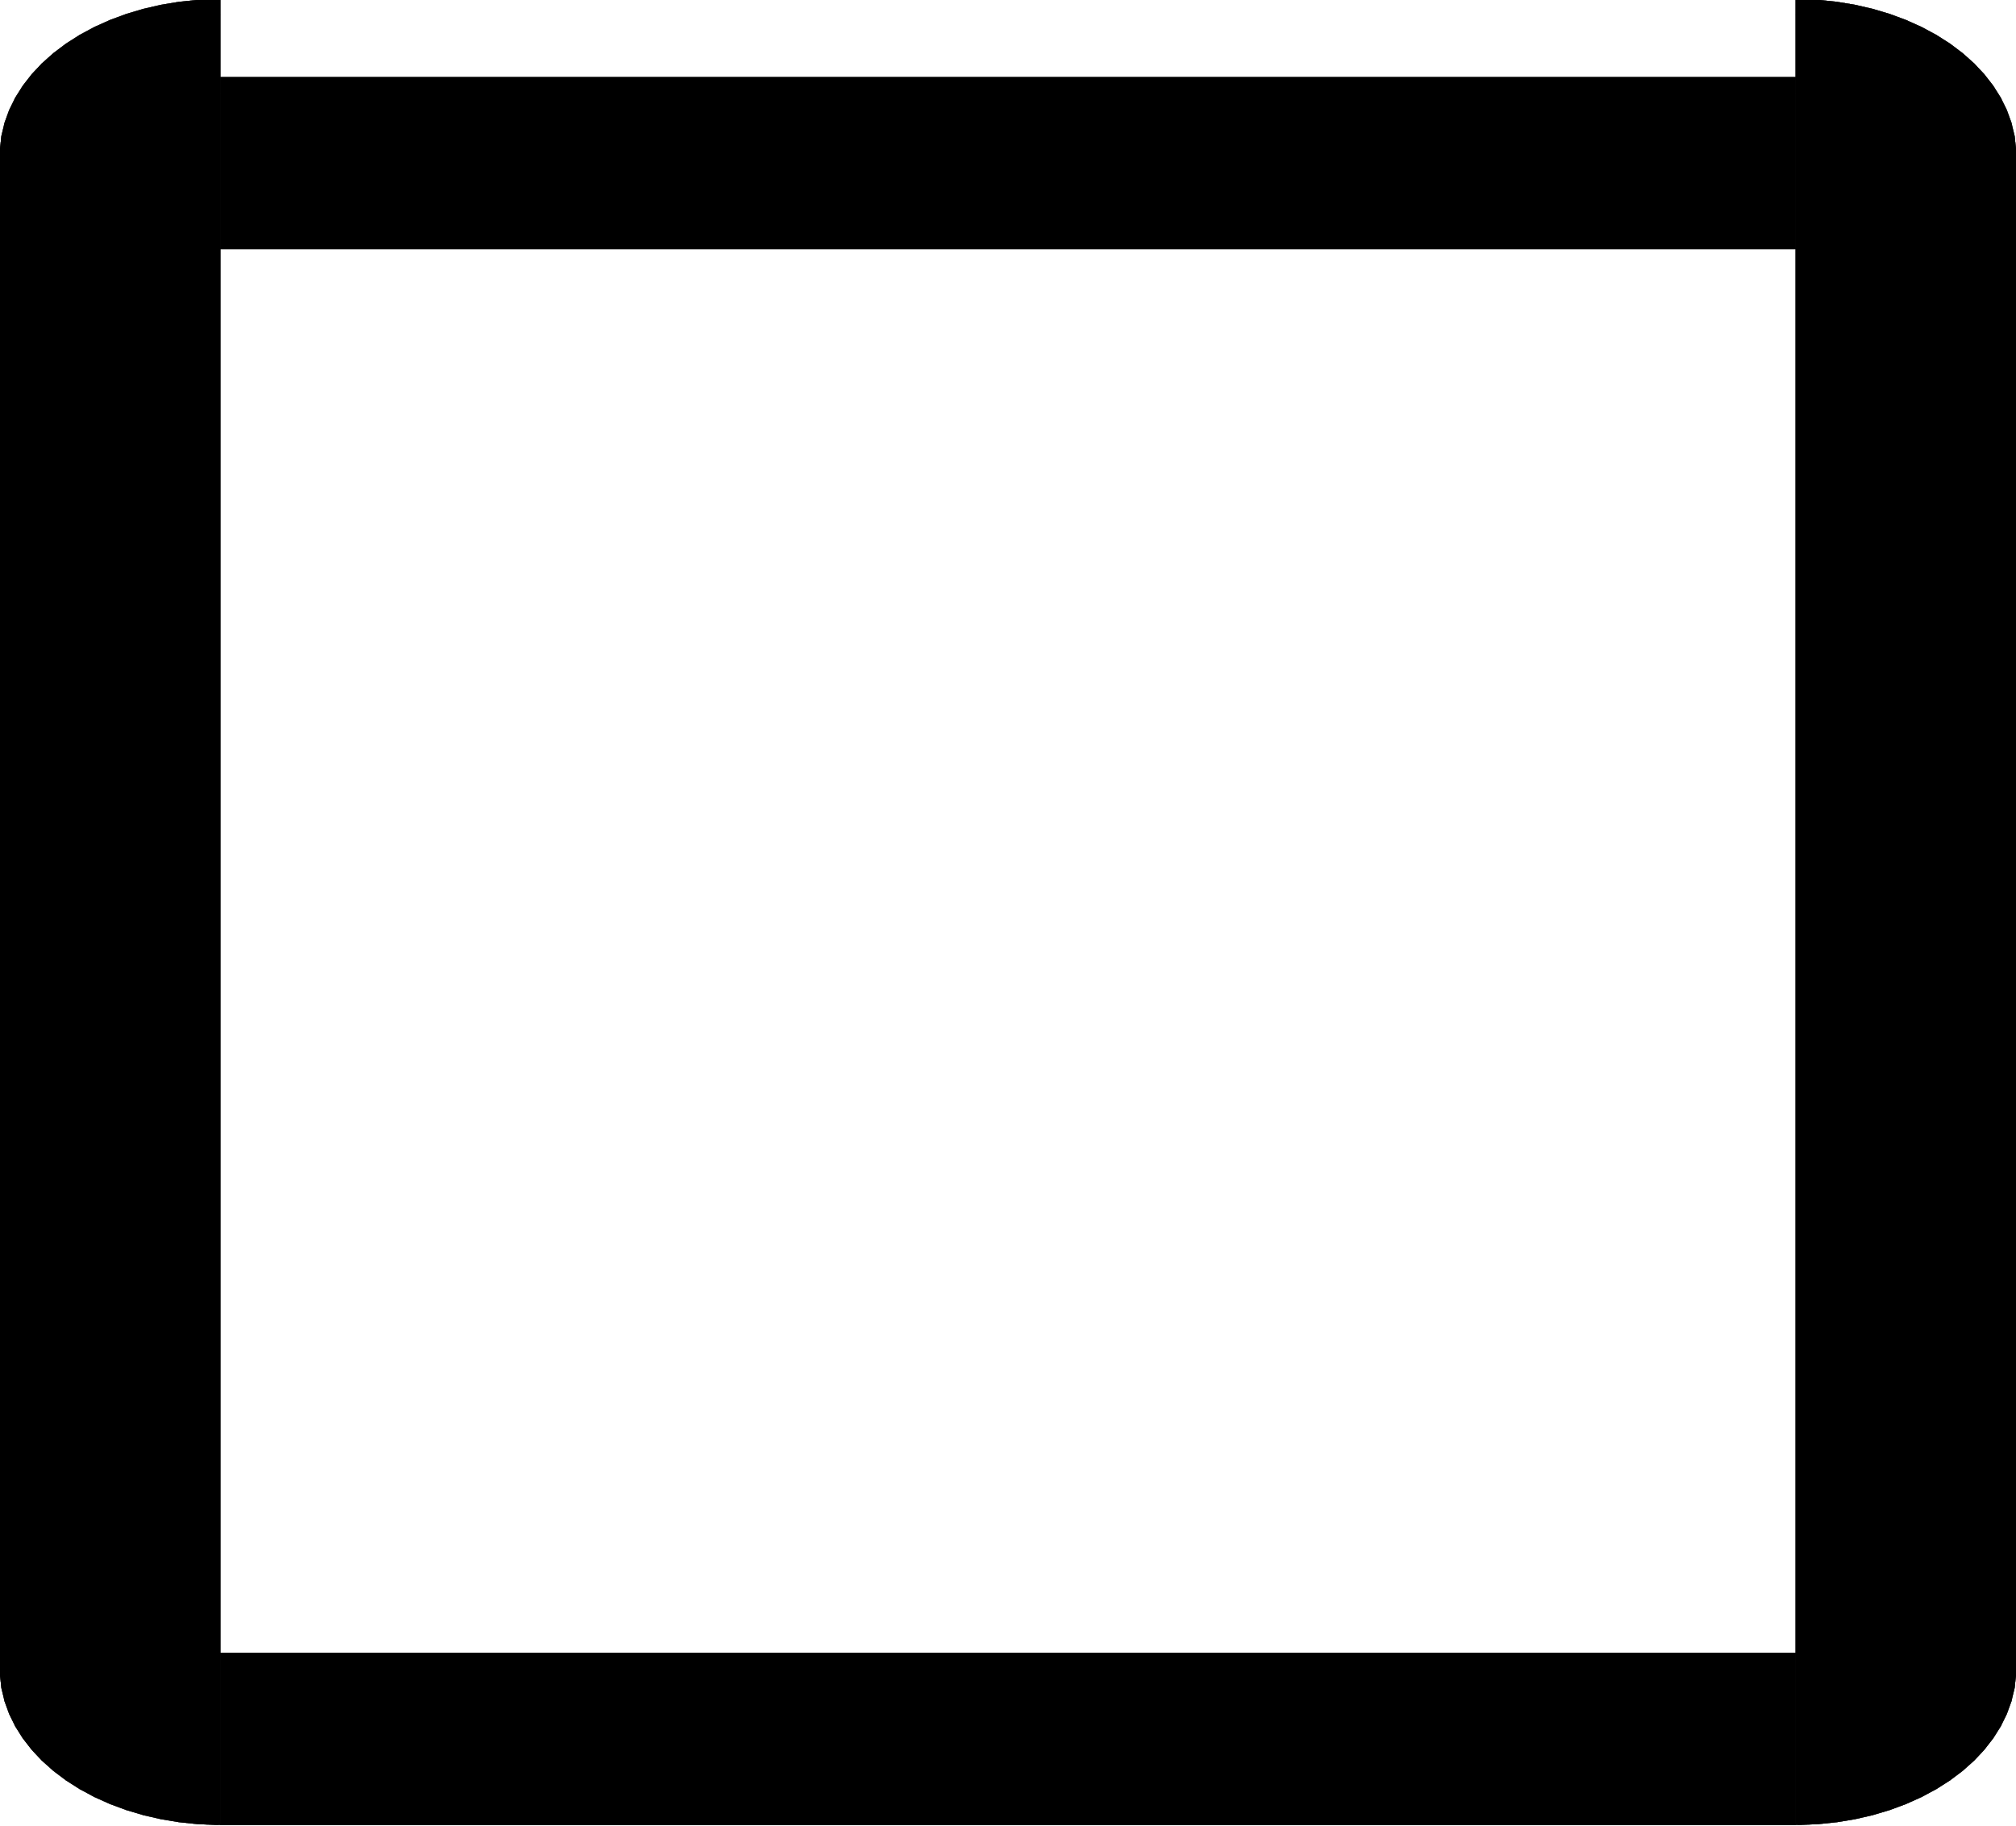
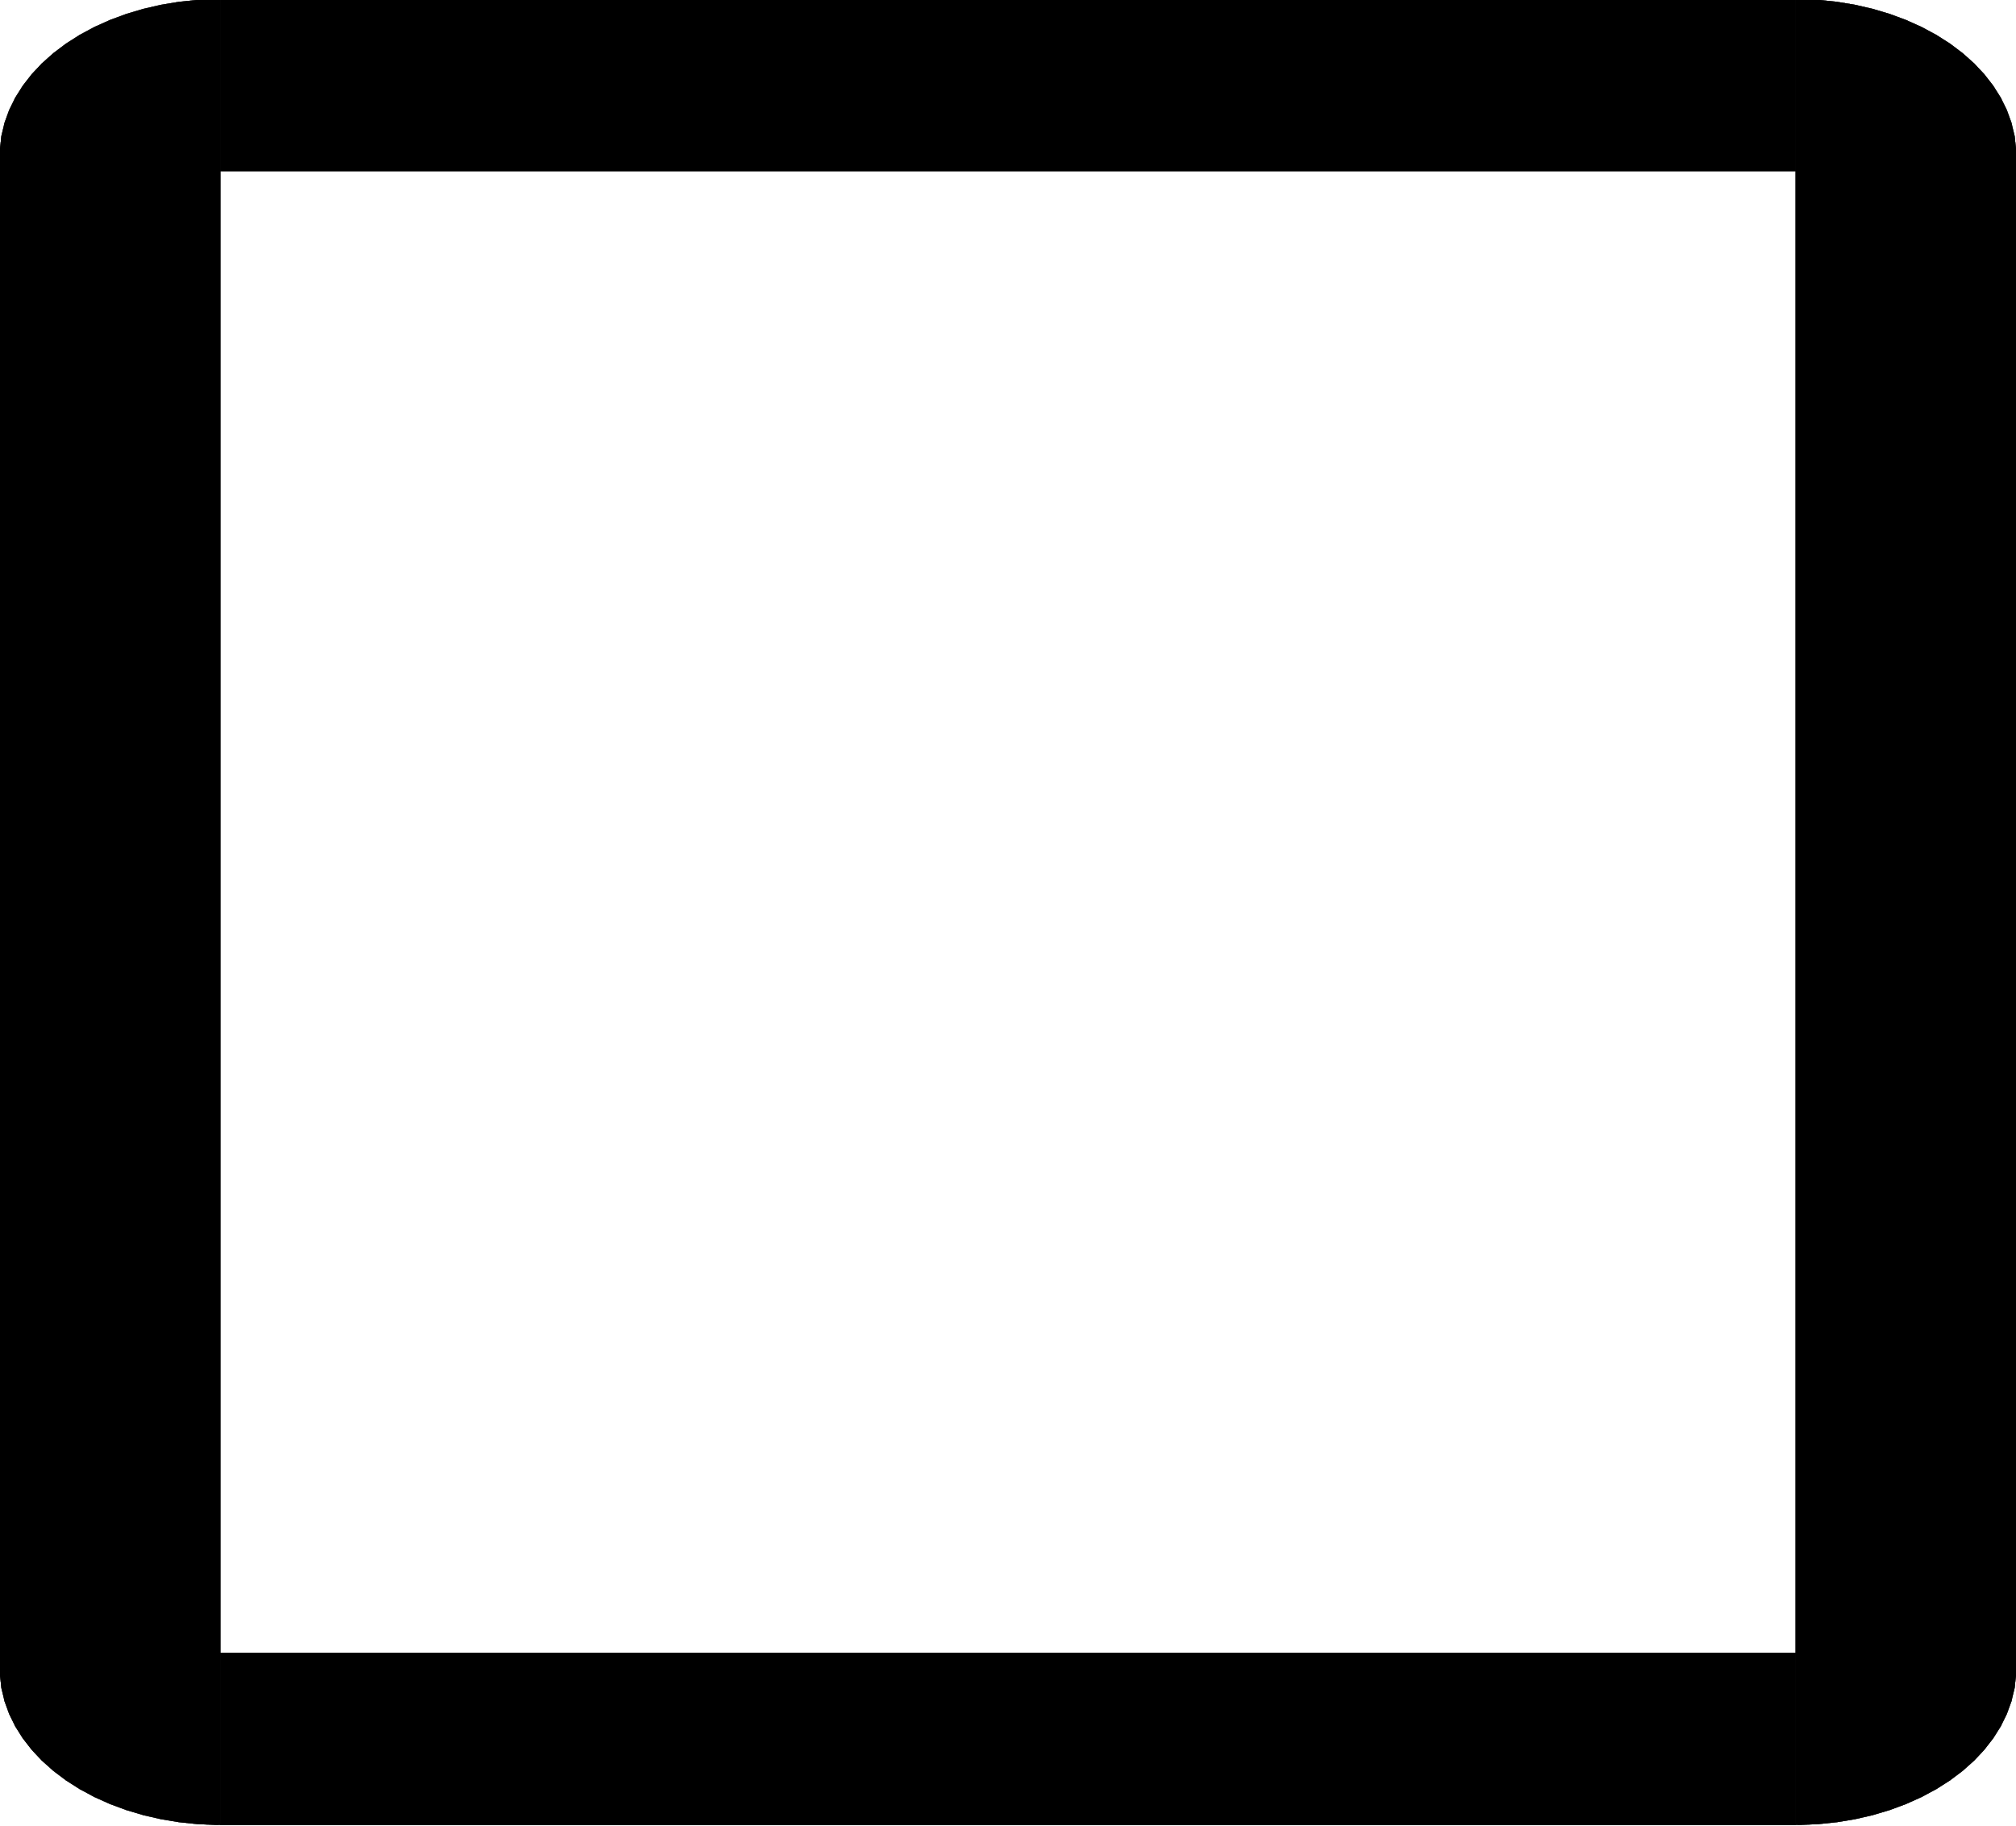
- <svg xmlns="http://www.w3.org/2000/svg" baseProfile="tiny" height="1449.148mm" width="1599.693mm" viewBox="-799.846 -724.228 1599.693 1449.148" version="1.1" stroke="black" stroke-width=".1" fill="none">
+ <svg xmlns="http://www.w3.org/2000/svg" baseProfile="tiny" height="1449.176mm" width="1599.693mm" viewBox="-799.846 -724.228 1599.693 1449.176" version="1.1" stroke="black" stroke-width=".1" fill="none">
  <path fill="#000000" stroke="#000000" d="M625 -724.866 L625 -712.147 L628.665 -712.201 L628.665 -724.92 z" />
  <path fill="#000000" stroke="#000000" d="M625 711.428 L625 724.147 L625 -712.147 L625 -724.866 z" />
  <path fill="#000000" stroke="#000000" d="M628.665 711.482 L628.665 724.201 L625 724.147 L625 711.428 z" />
  <path fill="#000000" stroke="#000000" d="M643.292 710.831 L643.292 723.55 L628.665 724.201 L628.665 711.482 z" />
  <path fill="#000000" stroke="#000000" d="M657.792 709.316 L657.792 722.035 L643.292 723.55 L643.292 710.831 z" />
  <path fill="#000000" stroke="#000000" d="M672.061 706.948 L672.061 719.667 L657.792 722.035 L657.792 709.316 z" />
  <path fill="#000000" stroke="#000000" d="M686 703.743 L686 716.462 L672.061 719.667 L672.061 706.948 z" />
  <path fill="#000000" stroke="#000000" d="M699.511 699.724 L699.511 712.443 L686 716.462 L686 703.743 z" />
  <path fill="#000000" stroke="#000000" d="M712.5 694.919 L712.5 707.638 L699.511 712.443 L699.511 699.724 z" />
  <path fill="#000000" stroke="#000000" d="M724.875 689.362 L724.875 702.081 L712.5 707.638 L712.5 694.919 z" />
  <path fill="#000000" stroke="#000000" d="M736.549 683.092 L736.549 695.811 L724.875 702.081 L724.875 689.362 z" />
  <path fill="#000000" stroke="#000000" d="M747.441 676.152 L747.441 688.871 L736.549 695.811 L736.549 683.092 z" />
  <path fill="#000000" stroke="#000000" d="M757.474 668.592 L757.474 681.311 L747.441 688.871 L747.441 676.152 z" />
  <path fill="#000000" stroke="#000000" d="M766.578 660.464 L766.578 673.183 L757.474 681.311 L757.474 668.592 z" />
  <path fill="#000000" stroke="#000000" d="M774.689 651.826 L774.689 664.545 L766.578 673.183 L766.578 660.464 z" />
  <path fill="#000000" stroke="#000000" d="M781.75 642.737 L781.75 655.456 L774.689 664.545 L774.689 651.826 z" />
  <path fill="#000000" stroke="#000000" d="M787.711 633.263 L787.711 645.982 L781.75 655.456 L781.75 642.737 z" />
  <path fill="#000000" stroke="#000000" d="M792.531 623.469 L792.531 636.187 L787.711 645.982 L787.711 633.263 z" />
  <path fill="#000000" stroke="#000000" d="M796.176 613.423 L796.176 626.142 L792.531 636.187 L792.531 623.469 z" />
  <path fill="#000000" stroke="#000000" d="M798.62 603.197 L798.62 615.916 L796.176 626.142 L796.176 613.423 z" />
  <path fill="#000000" stroke="#000000" d="M799.846 592.863 L799.846 605.582 L798.62 615.916 L798.62 603.197 z" />
  <path fill="#000000" stroke="#000000" d="M799.846 -606.3 L799.846 -593.582 L799.846 605.582 L799.846 592.863 z" />
  <path fill="#000000" stroke="#000000" d="M798.62 -616.635 L798.62 -603.916 L799.846 -593.582 L799.846 -606.3 z" />
  <path fill="#000000" stroke="#000000" d="M796.176 -626.861 L796.176 -614.142 L798.62 -603.916 L798.62 -616.635 z" />
  <path fill="#000000" stroke="#000000" d="M792.531 -636.906 L792.531 -624.187 L796.176 -614.142 L796.176 -626.861 z" />
  <path fill="#000000" stroke="#000000" d="M787.711 -646.7 L787.711 -633.982 L792.531 -624.187 L792.531 -636.906 z" />
  <path fill="#000000" stroke="#000000" d="M781.75 -656.175 L781.75 -643.456 L787.711 -633.982 L787.711 -646.7 z" />
  <path fill="#000000" stroke="#000000" d="M774.689 -665.263 L774.689 -652.545 L781.75 -643.456 L781.75 -656.175 z" />
  <path fill="#000000" stroke="#000000" d="M766.578 -673.902 L766.578 -661.183 L774.689 -652.545 L774.689 -665.263 z" />
  <path fill="#000000" stroke="#000000" d="M757.474 -682.029 L757.474 -669.311 L766.578 -661.183 L766.578 -673.902 z" />
  <path fill="#000000" stroke="#000000" d="M747.441 -689.59 L747.441 -676.871 L757.474 -669.311 L757.474 -682.029 z" />
  <path fill="#000000" stroke="#000000" d="M736.549 -696.529 L736.549 -683.811 L747.441 -676.871 L747.441 -689.59 z" />
  <path fill="#000000" stroke="#000000" d="M724.875 -702.8 L724.875 -690.081 L736.549 -683.811 L736.549 -696.529 z" />
  <path fill="#000000" stroke="#000000" d="M712.5 -708.357 L712.5 -695.638 L724.875 -690.081 L724.875 -702.8 z" />
  <path fill="#000000" stroke="#000000" d="M699.511 -713.162 L699.511 -700.443 L712.5 -695.638 L712.5 -708.357 z" />
  <path fill="#000000" stroke="#000000" d="M686 -717.181 L686 -704.462 L699.511 -700.443 L699.511 -713.162 z" />
  <path fill="#000000" stroke="#000000" d="M672.061 -720.386 L672.061 -707.667 L686 -704.462 L686 -717.181 z" />
  <path fill="#000000" stroke="#000000" d="M657.792 -722.754 L657.792 -710.035 L672.061 -707.667 L672.061 -720.386 z" />
  <path fill="#000000" stroke="#000000" d="M643.292 -724.269 L643.292 -711.55 L657.792 -710.035 L657.792 -722.754 z" />
  <path fill="#000000" stroke="#000000" d="M628.665 -724.92 L628.665 -712.201 L643.292 -711.55 L643.292 -724.269 z" />
  <path fill="#000000" stroke="#000000" d="M625 -724.866 L628.665 -724.92 L643.292 -724.269 L657.792 -722.754 L672.061 -720.386 L686 -717.181 L699.511 -713.162 L712.5 -708.357 L724.875 -702.8 L736.549 -696.529 L747.441 -689.59 L757.474 -682.029 L766.578 -673.902 L774.689 -665.263 L781.75 -656.175 L787.711 -646.7 L792.531 -636.906 L796.176 -626.861 L798.62 -616.635 L799.846 -606.3 L799.846 592.863 L798.62 603.197 L796.176 613.423 L792.531 623.469 L787.711 633.263 L781.75 642.737 L774.689 651.826 L766.578 660.464 L757.474 668.592 L747.441 676.152 L736.549 683.092 L724.875 689.362 L712.5 694.919 L699.511 699.724 L686 703.743 L672.061 706.948 L657.792 709.316 L643.292 710.831 L628.665 711.482 L625 711.428 z" />
  <path fill="#000000" stroke="#000000" d="M625 -712.147 L625 724.147 L628.665 724.201 L643.292 723.55 L657.792 722.035 L672.061 719.667 L686 716.462 L699.511 712.443 L712.5 707.638 L724.875 702.081 L736.549 695.811 L747.441 688.871 L757.474 681.311 L766.578 673.183 L774.689 664.545 L781.75 655.456 L787.711 645.982 L792.531 636.187 L796.176 626.142 L798.62 615.916 L799.846 605.582 L799.846 -593.582 L798.62 -603.916 L796.176 -614.142 L792.531 -624.187 L787.711 -633.982 L781.75 -643.456 L774.689 -652.545 L766.578 -661.183 L757.474 -669.311 L747.441 -676.871 L736.549 -683.811 L724.875 -690.081 L712.5 -695.638 L699.511 -700.443 L686 -704.462 L672.061 -707.667 L657.792 -710.035 L643.292 -711.55 L628.665 -712.201 z" />
  <path fill="#000000" stroke="#000000" d="M-625 711.428 L-625 724.147 L-628.665 724.201 L-628.665 711.482 z" />
  <path fill="#000000" stroke="#000000" d="M-625 -724.866 L-625 -712.147 L-625 724.147 L-625 711.428 z" />
  <path fill="#000000" stroke="#000000" d="M-628.665 -724.92 L-628.665 -712.201 L-625 -712.147 L-625 -724.866 z" />
  <path fill="#000000" stroke="#000000" d="M-643.292 -724.269 L-643.292 -711.55 L-628.665 -712.201 L-628.665 -724.92 z" />
  <path fill="#000000" stroke="#000000" d="M-657.792 -722.754 L-657.792 -710.035 L-643.292 -711.55 L-643.292 -724.269 z" />
  <path fill="#000000" stroke="#000000" d="M-672.061 -720.386 L-672.061 -707.667 L-657.792 -710.035 L-657.792 -722.754 z" />
  <path fill="#000000" stroke="#000000" d="M-686 -717.181 L-686 -704.462 L-672.061 -707.667 L-672.061 -720.386 z" />
  <path fill="#000000" stroke="#000000" d="M-699.511 -713.162 L-699.511 -700.443 L-686 -704.462 L-686 -717.181 z" />
  <path fill="#000000" stroke="#000000" d="M-712.5 -708.357 L-712.5 -695.638 L-699.511 -700.443 L-699.511 -713.162 z" />
  <path fill="#000000" stroke="#000000" d="M-724.875 -702.8 L-724.875 -690.081 L-712.5 -695.638 L-712.5 -708.357 z" />
  <path fill="#000000" stroke="#000000" d="M-736.549 -696.529 L-736.549 -683.811 L-724.875 -690.081 L-724.875 -702.8 z" />
  <path fill="#000000" stroke="#000000" d="M-747.441 -689.59 L-747.441 -676.871 L-736.549 -683.811 L-736.549 -696.529 z" />
  <path fill="#000000" stroke="#000000" d="M-757.474 -682.029 L-757.474 -669.311 L-747.441 -676.871 L-747.441 -689.59 z" />
  <path fill="#000000" stroke="#000000" d="M-766.578 -673.902 L-766.578 -661.183 L-757.474 -669.311 L-757.474 -682.029 z" />
  <path fill="#000000" stroke="#000000" d="M-774.689 -665.263 L-774.689 -652.545 L-766.578 -661.183 L-766.578 -673.902 z" />
  <path fill="#000000" stroke="#000000" d="M-781.75 -656.175 L-781.75 -643.456 L-774.689 -652.545 L-774.689 -665.263 z" />
  <path fill="#000000" stroke="#000000" d="M-787.711 -646.7 L-787.711 -633.982 L-781.75 -643.456 L-781.75 -656.175 z" />
  <path fill="#000000" stroke="#000000" d="M-792.531 -636.906 L-792.531 -624.187 L-787.711 -633.982 L-787.711 -646.7 z" />
  <path fill="#000000" stroke="#000000" d="M-796.176 -626.861 L-796.176 -614.142 L-792.531 -624.187 L-792.531 -636.906 z" />
  <path fill="#000000" stroke="#000000" d="M-798.62 -616.635 L-798.62 -603.916 L-796.176 -614.142 L-796.176 -626.861 z" />
  <path fill="#000000" stroke="#000000" d="M-799.846 -606.3 L-799.846 -593.582 L-798.62 -603.916 L-798.62 -616.635 z" />
  <path fill="#000000" stroke="#000000" d="M-799.846 592.863 L-799.846 605.582 L-799.846 -593.582 L-799.846 -606.3 z" />
  <path fill="#000000" stroke="#000000" d="M-798.62 603.197 L-798.62 615.916 L-799.846 605.582 L-799.846 592.863 z" />
  <path fill="#000000" stroke="#000000" d="M-796.176 613.423 L-796.176 626.142 L-798.62 615.916 L-798.62 603.197 z" />
  <path fill="#000000" stroke="#000000" d="M-792.531 623.469 L-792.531 636.187 L-796.176 626.142 L-796.176 613.423 z" />
  <path fill="#000000" stroke="#000000" d="M-787.711 633.263 L-787.711 645.982 L-792.531 636.187 L-792.531 623.469 z" />
  <path fill="#000000" stroke="#000000" d="M-781.75 642.737 L-781.75 655.456 L-787.711 645.982 L-787.711 633.263 z" />
  <path fill="#000000" stroke="#000000" d="M-774.689 651.826 L-774.689 664.545 L-781.75 655.456 L-781.75 642.737 z" />
  <path fill="#000000" stroke="#000000" d="M-766.578 660.464 L-766.578 673.183 L-774.689 664.545 L-774.689 651.826 z" />
  <path fill="#000000" stroke="#000000" d="M-757.474 668.592 L-757.474 681.311 L-766.578 673.183 L-766.578 660.464 z" />
  <path fill="#000000" stroke="#000000" d="M-747.441 676.152 L-747.441 688.871 L-757.474 681.311 L-757.474 668.592 z" />
  <path fill="#000000" stroke="#000000" d="M-736.549 683.092 L-736.549 695.811 L-747.441 688.871 L-747.441 676.152 z" />
  <path fill="#000000" stroke="#000000" d="M-724.875 689.362 L-724.875 702.081 L-736.549 695.811 L-736.549 683.092 z" />
  <path fill="#000000" stroke="#000000" d="M-712.5 694.919 L-712.5 707.638 L-724.875 702.081 L-724.875 689.362 z" />
  <path fill="#000000" stroke="#000000" d="M-699.511 699.724 L-699.511 712.443 L-712.5 707.638 L-712.5 694.919 z" />
  <path fill="#000000" stroke="#000000" d="M-686 703.743 L-686 716.462 L-699.511 712.443 L-699.511 699.724 z" />
  <path fill="#000000" stroke="#000000" d="M-672.061 706.948 L-672.061 719.667 L-686 716.462 L-686 703.743 z" />
  <path fill="#000000" stroke="#000000" d="M-657.792 709.316 L-657.792 722.035 L-672.061 719.667 L-672.061 706.948 z" />
  <path fill="#000000" stroke="#000000" d="M-643.292 710.831 L-643.292 723.55 L-657.792 722.035 L-657.792 709.316 z" />
  <path fill="#000000" stroke="#000000" d="M-628.665 711.482 L-628.665 724.201 L-643.292 723.55 L-643.292 710.831 z" />
  <path fill="#000000" stroke="#000000" d="M-625 711.428 L-628.665 711.482 L-643.292 710.831 L-657.792 709.316 L-672.061 706.948 L-686 703.743 L-699.511 699.724 L-712.5 694.919 L-724.875 689.362 L-736.549 683.092 L-747.441 676.152 L-757.474 668.592 L-766.578 660.464 L-774.689 651.826 L-781.75 642.737 L-787.711 633.263 L-792.531 623.469 L-796.176 613.423 L-798.62 603.197 L-799.846 592.863 L-799.846 -606.3 L-798.62 -616.635 L-796.176 -626.861 L-792.531 -636.906 L-787.711 -646.7 L-781.75 -656.175 L-774.689 -665.263 L-766.578 -673.902 L-757.474 -682.029 L-747.441 -689.59 L-736.549 -696.529 L-724.875 -702.8 L-712.5 -708.357 L-699.511 -713.162 L-686 -717.181 L-672.061 -720.386 L-657.792 -722.754 L-643.292 -724.269 L-628.665 -724.92 L-625 -724.866 z" />
  <path fill="#000000" stroke="#000000" d="M-625 724.147 L-625 -712.147 L-628.665 -712.201 L-643.292 -711.55 L-657.792 -710.035 L-672.061 -707.667 L-686 -704.462 L-699.511 -700.443 L-712.5 -695.638 L-724.875 -690.081 L-736.549 -683.811 L-747.441 -676.871 L-757.474 -669.311 L-766.578 -661.183 L-774.689 -652.545 L-781.75 -643.456 L-787.711 -633.982 L-792.531 -624.187 L-796.176 -614.142 L-798.62 -603.916 L-799.846 -593.582 L-799.846 605.582 L-798.62 615.916 L-796.176 626.142 L-792.531 636.187 L-787.711 645.982 L-781.75 655.456 L-774.689 664.545 L-766.578 673.183 L-757.474 681.311 L-747.441 688.871 L-736.549 695.811 L-724.875 702.081 L-712.5 707.638 L-699.511 712.443 L-686 716.462 L-672.061 719.667 L-657.792 722.035 L-643.292 723.55 L-628.665 724.201 z" />
-   <path fill="#000000" stroke="#000000" d="M-625 -539.198 L-625 -526.48 L-625 -650.312 L-625 -663.031 z" />
-   <path fill="#000000" stroke="#000000" d="M625 -539.198 L625 -526.48 L-625 -526.48 L-625 -539.198 z" />
-   <path fill="#000000" stroke="#000000" d="M625 -663.031 L625 -650.312 L625 -526.48 L625 -539.198 z" />
-   <path fill="#000000" stroke="#000000" d="M-625 -663.031 L-625 -650.312 L625 -650.312 L625 -663.031 z" />
-   <path fill="#000000" stroke="#000000" d="M-625 -539.198 L-625 -663.031 L625 -663.031 L625 -539.198 z" />
-   <path fill="#000000" stroke="#000000" d="M-625 -526.48 L625 -526.48 L625 -650.312 L-625 -650.312 z" />
+   <path fill="#000000" stroke="#000000" d="M-625 -601.115 L-625 -588.396 L-625 -712.228 L-625 -724.947 z" />
+   <path fill="#000000" stroke="#000000" d="M625 -601.115 L625 -588.396 L-625 -588.396 L-625 -601.115 z" />
+   <path fill="#000000" stroke="#000000" d="M625 -724.947 L625 -712.228 L625 -588.396 L625 -601.115 z" />
+   <path fill="#000000" stroke="#000000" d="M-625 -724.947 L-625 -712.228 L625 -712.228 L625 -724.947 z" />
+   <path fill="#000000" stroke="#000000" d="M-625 -601.115 L-625 -724.947 L625 -724.947 L625 -601.115 z" />
+   <path fill="#000000" stroke="#000000" d="M-625 -588.396 L625 -588.396 L625 -712.228 L-625 -712.228 z" />
  <path fill="#000000" stroke="#000000" d="M-625 711.51 L-625 724.228 L-625 600.396 L-625 587.677 z" />
  <path fill="#000000" stroke="#000000" d="M625 711.51 L625 724.228 L-625 724.228 L-625 711.51 z" />
  <path fill="#000000" stroke="#000000" d="M625 587.677 L625 600.396 L625 724.228 L625 711.51 z" />
  <path fill="#000000" stroke="#000000" d="M-625 587.677 L-625 600.396 L625 600.396 L625 587.677 z" />
  <path fill="#000000" stroke="#000000" d="M-625 711.51 L-625 587.677 L625 587.677 L625 711.51 z" />
  <path fill="#000000" stroke="#000000" d="M-625 724.228 L625 724.228 L625 600.396 L-625 600.396 z" />
</svg>
